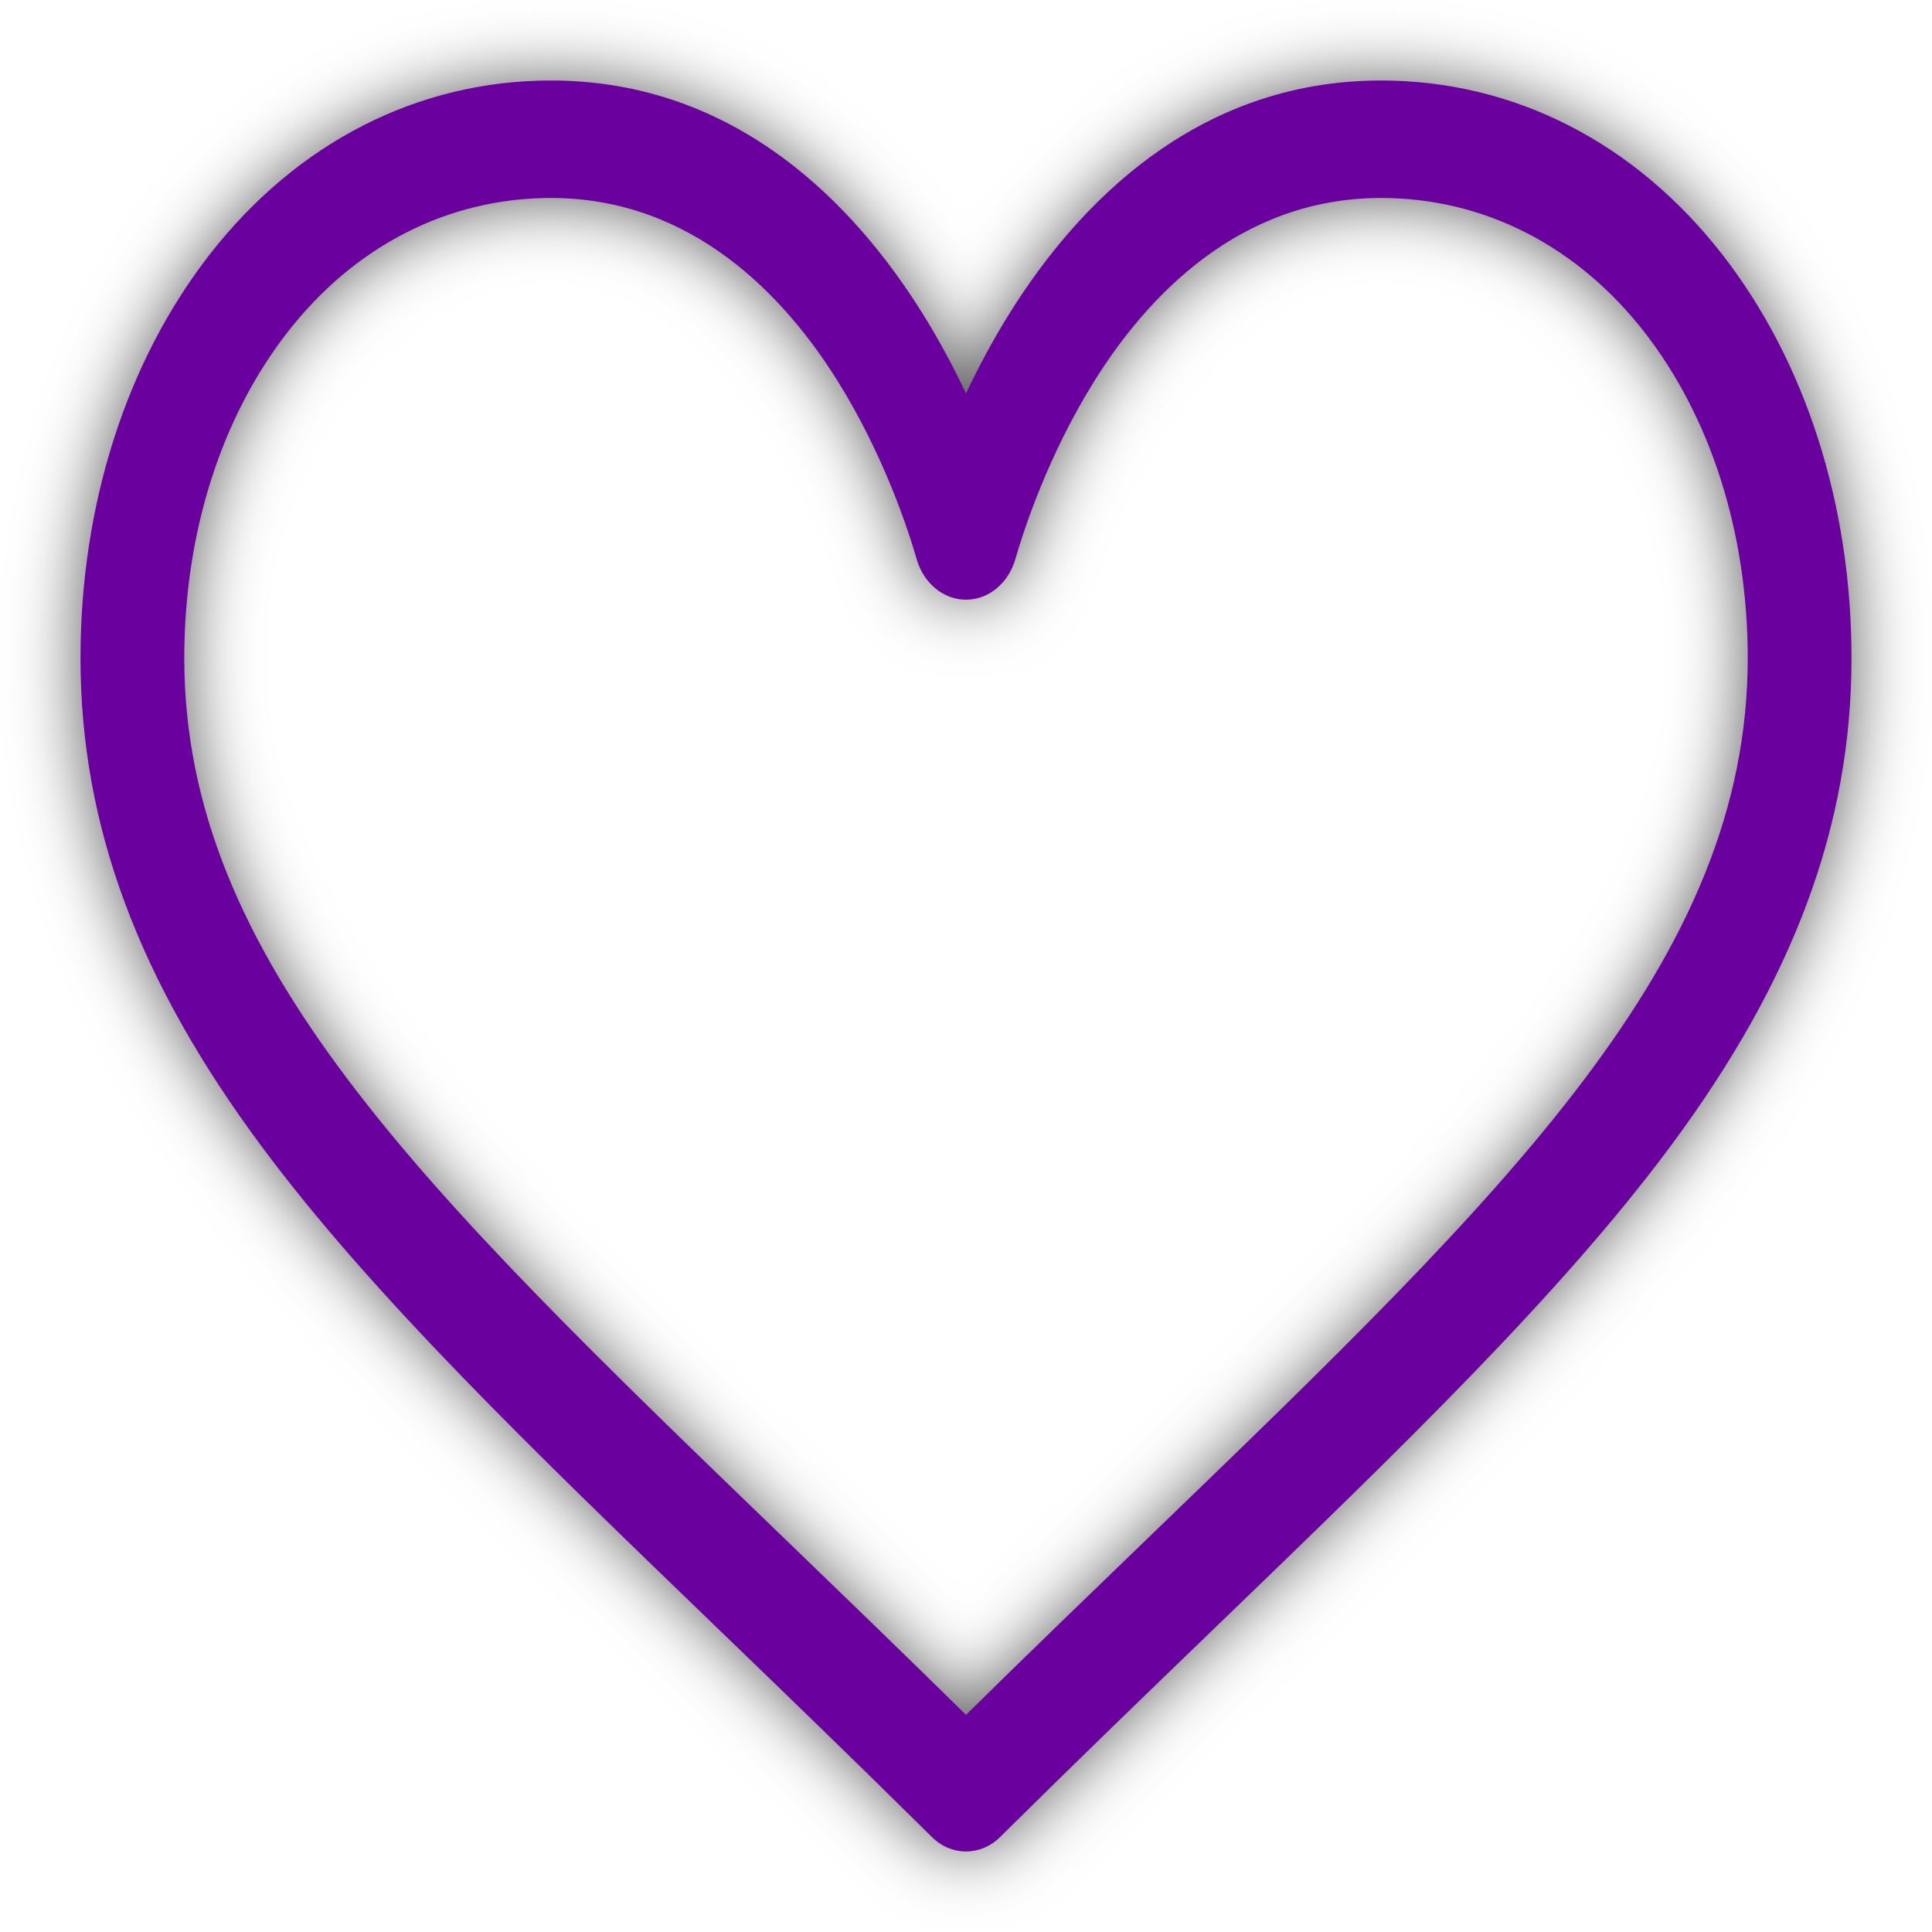
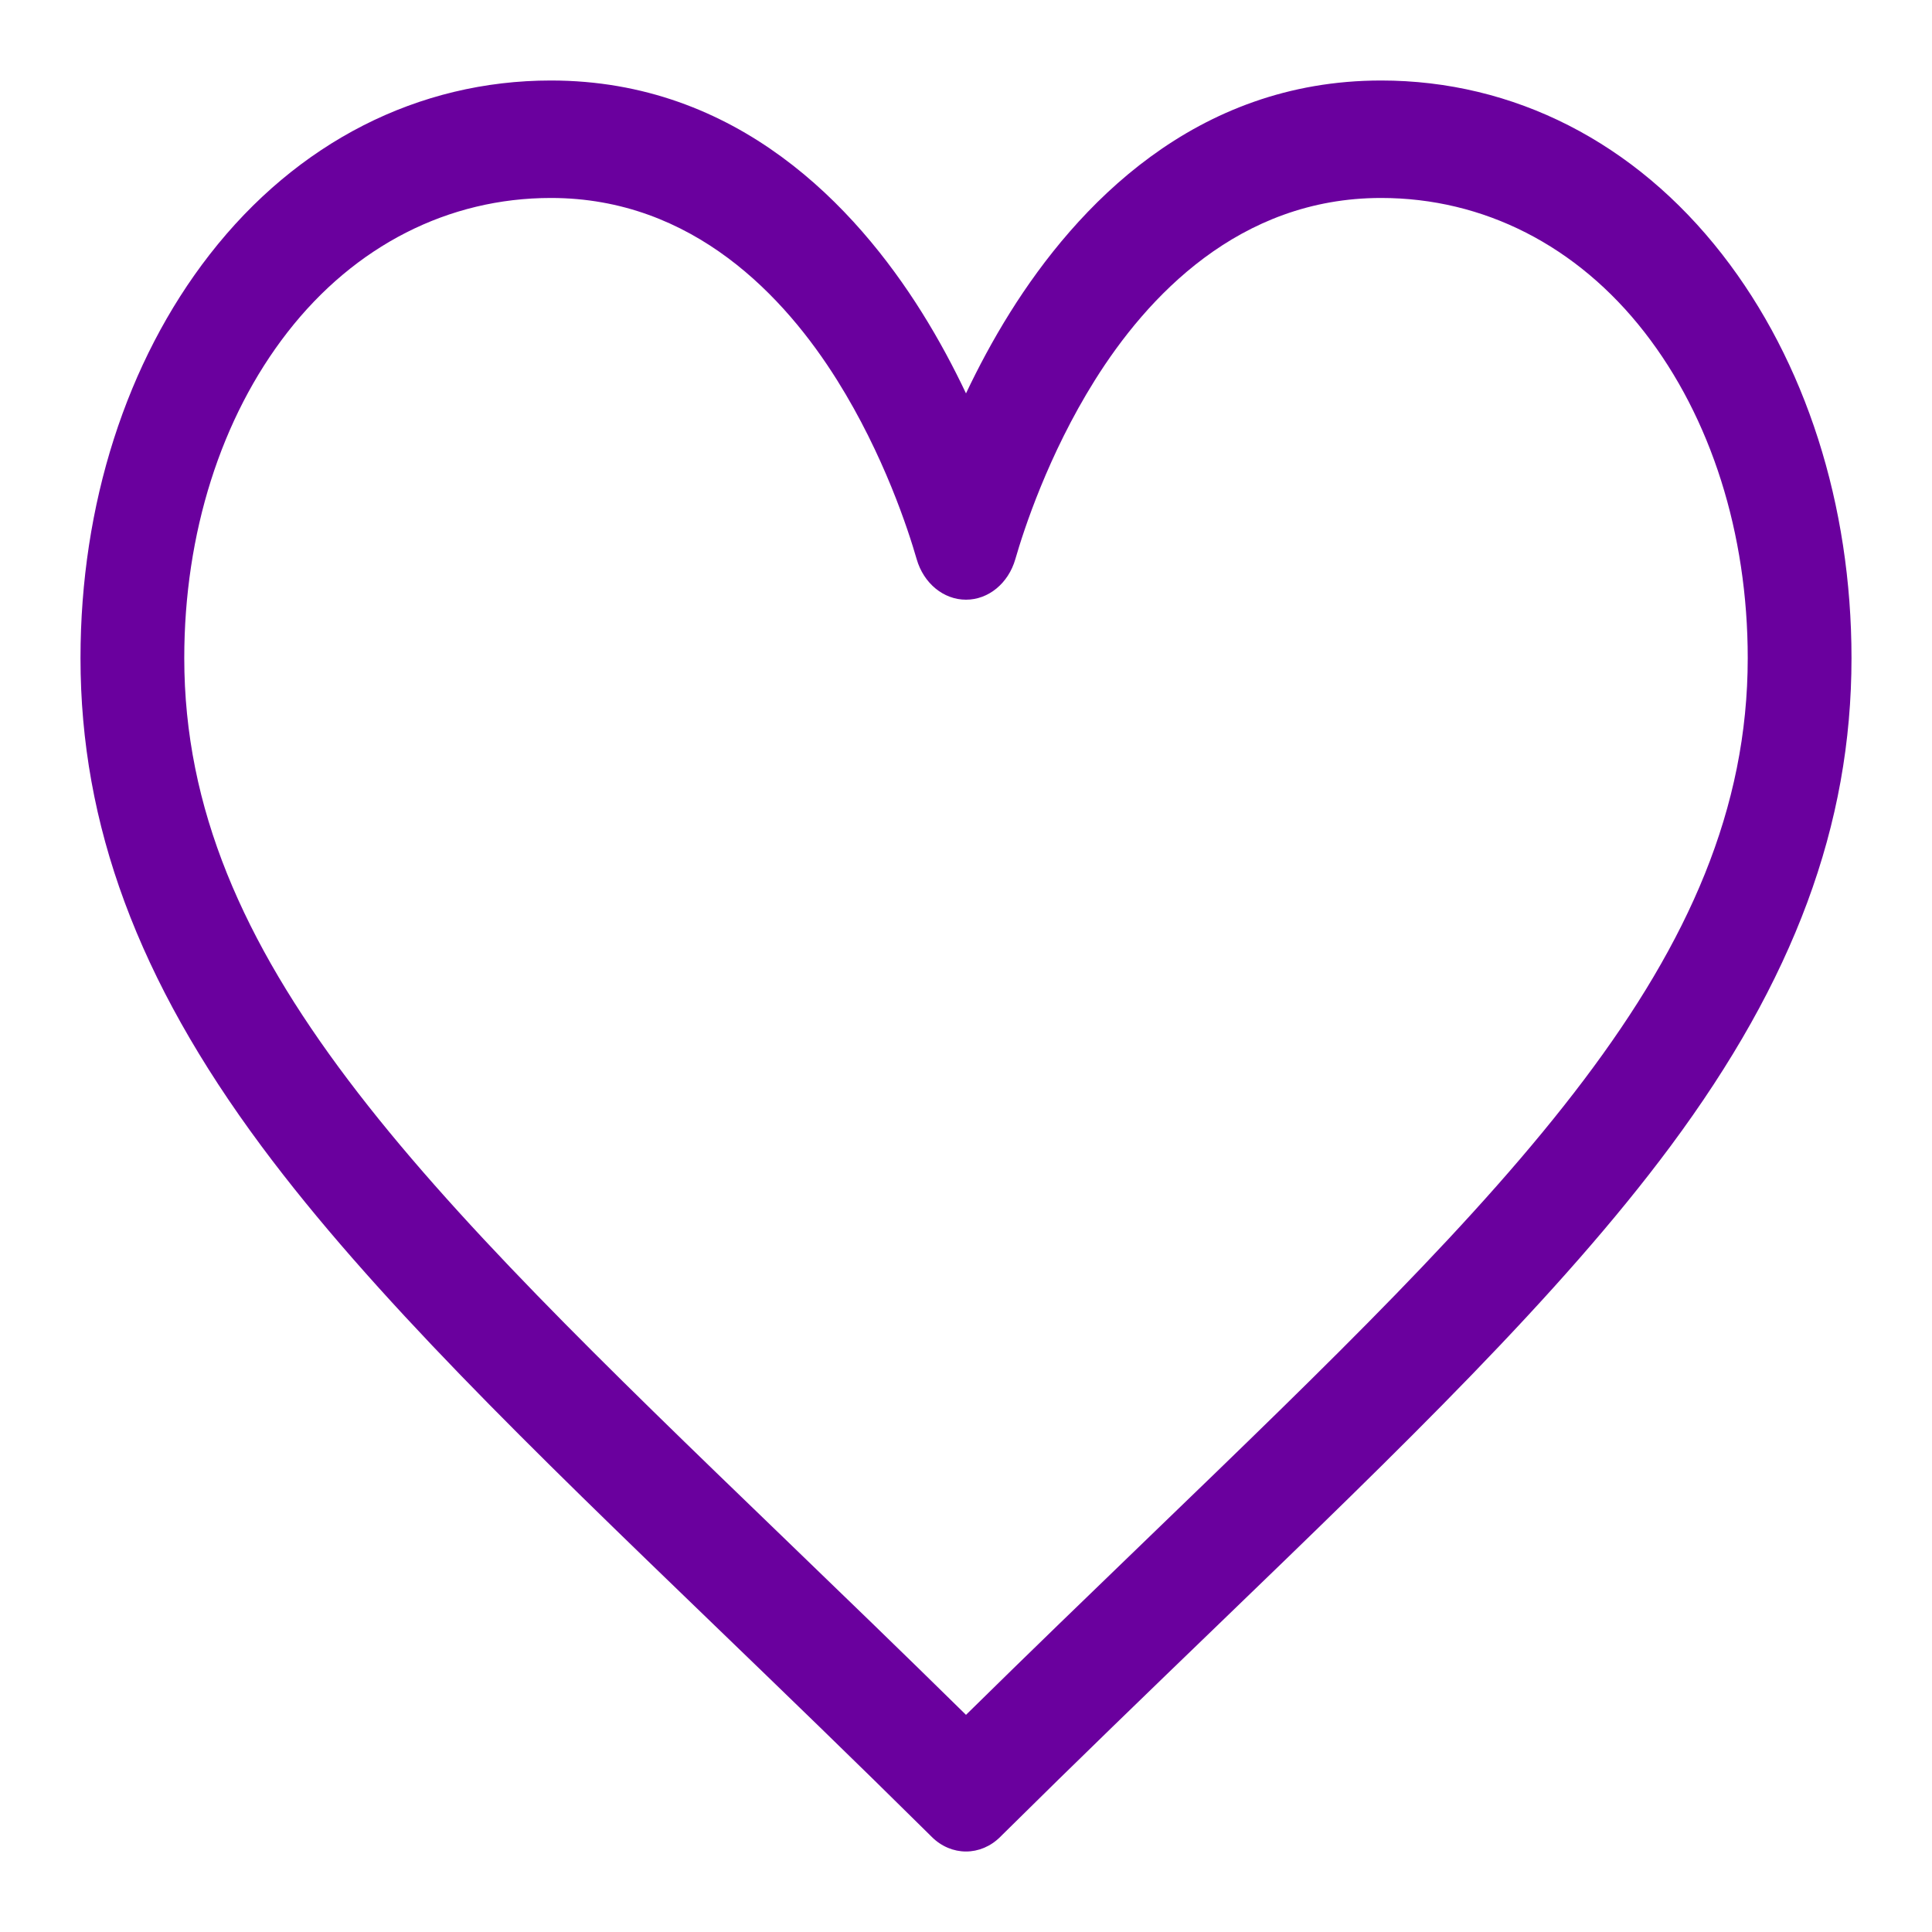
<svg xmlns="http://www.w3.org/2000/svg" style="isolation:isolate" viewBox="0 0 120 120" width="120pt" height="120pt">
  <defs>
-     <clipPath id="_clipPath_09wWJqG28E9UC9obPTn5g4L4KMwS4GhX">
+     <clipPath id="_clipPath_jfRiC6oSVhT9DyQyi4P8AlOjjDLCi6dK">
      <rect width="120" height="120" />
    </clipPath>
  </defs>
-   <g clip-path="url(#_clipPath_09wWJqG28E9UC9obPTn5g4L4KMwS4GhX)">
-     <g>
+   <g clip-path="url(#_clipPath_jfRiC6oSVhT9DyQyi4P8AlOjjDLCi6dK)">
+     <clipPath id="_clipPath_vojAe7IuXGmn48CbP2uZh8nOZ9phE2ar">
+       <rect x="0" y="0" width="120" height="120" transform="matrix(1,0,0,1,0,0)" fill="rgb(255,255,255)" />
+     </clipPath>
+     <g clip-path="url(#_clipPath_vojAe7IuXGmn48CbP2uZh8nOZ9phE2ar)">
      <g>
        <g>
-           <defs>
-             <filter id="81BHlz4tR4SBBwwOMWAGH9l7Ahc8PbRp" x="-200%" y="-200%" width="400%" height="400%" filterUnits="objectBoundingBox" color-interpolation-filters="sRGB">
-               <feGaussianBlur in="SourceGraphic" stdDeviation="2.147" />
-               <feOffset dx="0" dy="0" result="pf_100_offsetBlur" />
-               <feFlood flood-color="#000000" flood-opacity="0.65" />
-               <feComposite in2="pf_100_offsetBlur" operator="in" result="pf_100_dropShadow" />
-               <feBlend in="SourceGraphic" in2="pf_100_dropShadow" mode="normal" />
-             </filter>
-           </defs>
-           <g filter="url(#81BHlz4tR4SBBwwOMWAGH9l7Ahc8PbRp)">
-             <path d=" M 106.974 15.806 C 101.549 8.837 94.022 5 85.781 5 C 74.191 5 66.853 12.835 62.738 19.409 C 61.671 21.115 60.762 22.825 60 24.434 C 59.238 22.825 58.33 21.115 57.262 19.409 C 53.147 12.835 45.809 5 34.219 5 C 25.978 5 18.451 8.838 13.025 15.806 C 7.85 22.453 5 31.356 5 40.874 C 5 51.234 8.573 60.87 16.246 71.199 C 23.103 80.43 32.968 89.946 44.392 100.964 C 48.648 105.07 53.05 109.316 57.737 113.957 L 57.877 114.097 C 58.485 114.699 59.242 115 60 115 C 60.758 115 61.515 114.699 62.123 114.097 L 62.263 113.957 C 66.95 109.316 71.352 105.07 75.609 100.964 C 87.032 89.946 96.897 80.431 103.754 71.199 C 111.427 60.87 115 51.234 115 40.874 C 115 31.356 112.15 22.453 106.974 15.806 Z  M 71.428 95.411 C 67.759 98.951 63.982 102.593 60 106.512 C 56.018 102.594 52.241 98.951 48.571 95.411 C 26.215 73.847 11.445 59.601 11.445 40.874 C 11.445 33.133 13.724 25.943 17.861 20.63 C 22.046 15.255 27.855 12.296 34.219 12.296 C 43.055 12.296 48.767 18.457 52.003 23.627 C 54.905 28.263 56.419 32.936 56.936 34.73 C 57.368 36.232 58.605 37.248 60 37.248 C 61.395 37.248 62.632 36.232 63.064 34.73 C 63.581 32.936 65.095 28.263 67.997 23.626 C 71.233 18.457 76.945 12.296 85.781 12.296 C 92.145 12.296 97.954 15.255 102.139 20.63 C 106.276 25.943 108.555 33.133 108.555 40.874 C 108.555 59.601 93.785 73.847 71.428 95.411 Z " fill="rgb(106,0,158)" />
+           <g>
+             <g>
+               <g>
+                 <path d=" M 106.974 15.806 C 101.549 8.837 94.022 5 85.781 5 C 74.191 5 66.853 12.835 62.738 19.409 C 61.671 21.115 60.762 22.825 60 24.434 C 59.238 22.825 58.33 21.115 57.262 19.409 C 53.147 12.835 45.809 5 34.219 5 C 25.978 5 18.451 8.838 13.025 15.806 C 7.85 22.453 5 31.356 5 40.874 C 5 51.234 8.573 60.87 16.246 71.199 C 23.103 80.43 32.968 89.946 44.392 100.964 C 48.648 105.07 53.05 109.316 57.737 113.957 L 57.877 114.097 C 58.485 114.699 59.242 115 60 115 C 60.758 115 61.515 114.699 62.123 114.097 L 62.263 113.957 C 66.95 109.316 71.352 105.07 75.609 100.964 C 87.032 89.946 96.897 80.431 103.754 71.199 C 111.427 60.87 115 51.234 115 40.874 C 115 31.356 112.15 22.453 106.974 15.806 Z  M 71.428 95.411 C 67.759 98.951 63.982 102.593 60 106.512 C 56.018 102.594 52.241 98.951 48.571 95.411 C 26.215 73.847 11.445 59.601 11.445 40.874 C 11.445 33.133 13.724 25.943 17.861 20.63 C 22.046 15.255 27.855 12.296 34.219 12.296 C 43.055 12.296 48.767 18.457 52.003 23.627 C 54.905 28.263 56.419 32.936 56.936 34.73 C 57.368 36.232 58.605 37.248 60 37.248 C 61.395 37.248 62.632 36.232 63.064 34.73 C 63.581 32.936 65.095 28.263 67.997 23.626 C 71.233 18.457 76.945 12.296 85.781 12.296 C 92.145 12.296 97.954 15.255 102.139 20.63 C 106.276 25.943 108.555 33.133 108.555 40.874 C 108.555 59.601 93.785 73.847 71.428 95.411 Z " fill="rgb(106,0,158)" />
+               </g>
+             </g>
          </g>
        </g>
      </g>
    </g>
  </g>
</svg>
